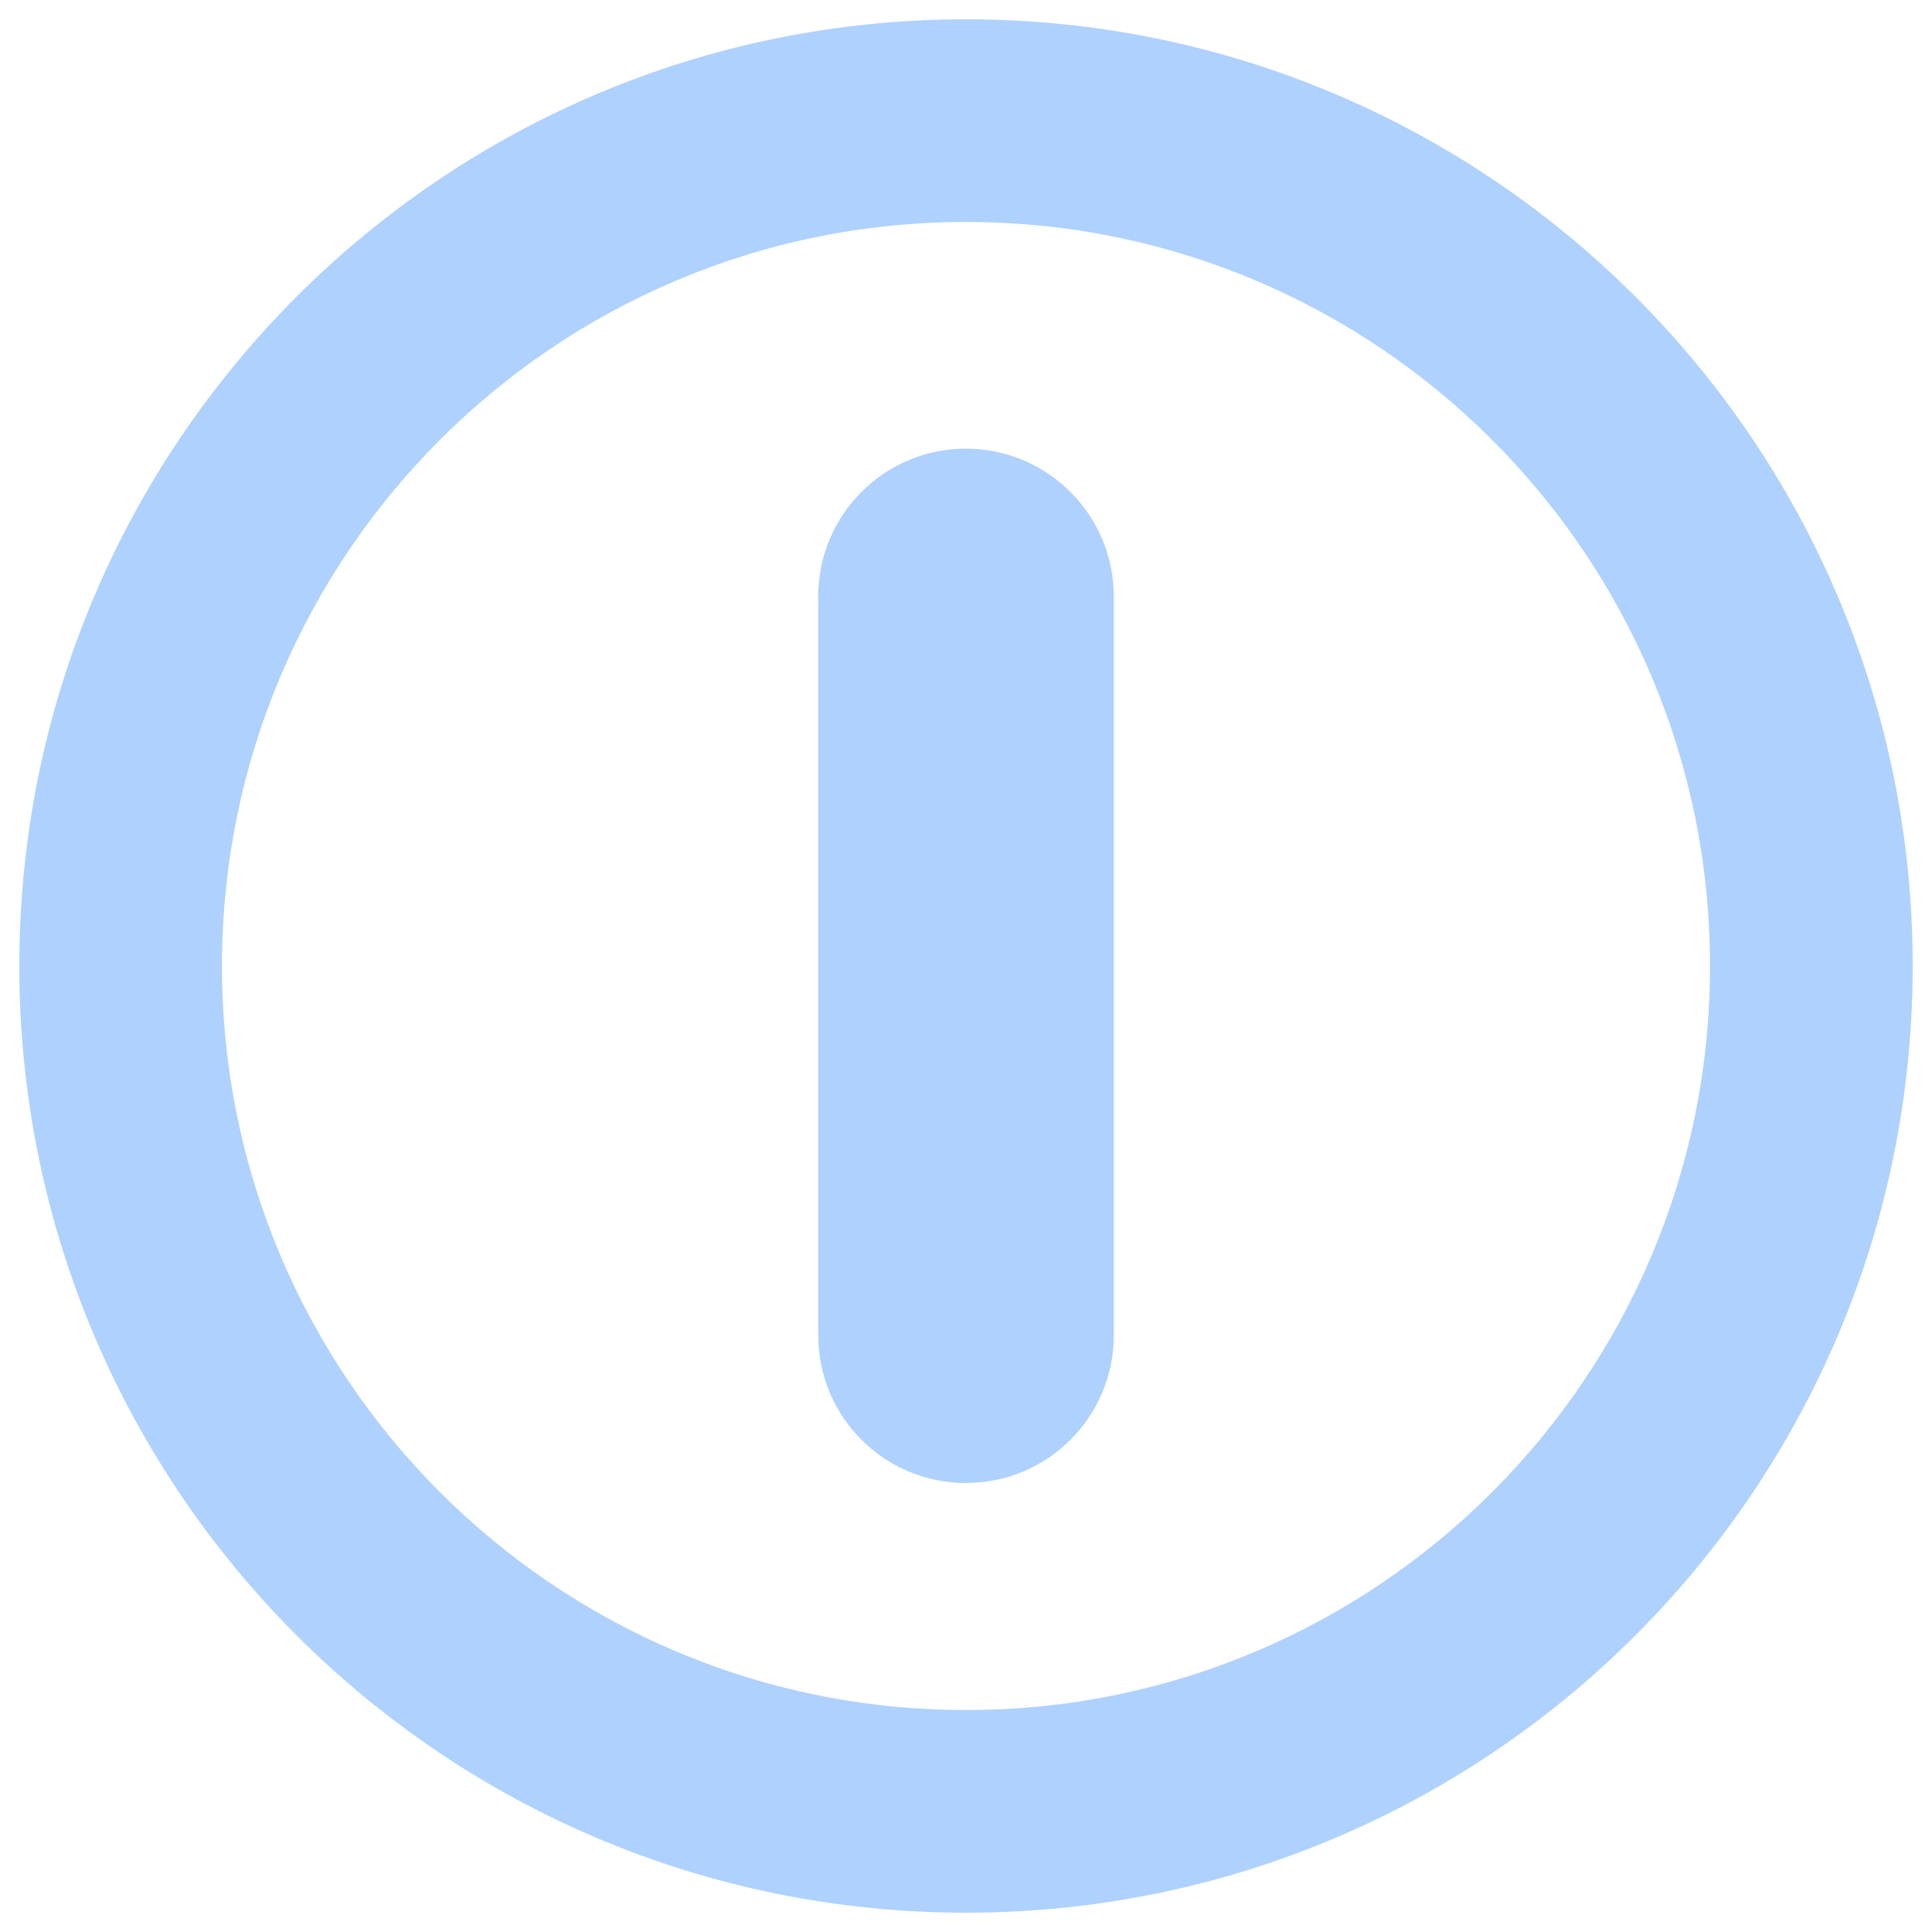
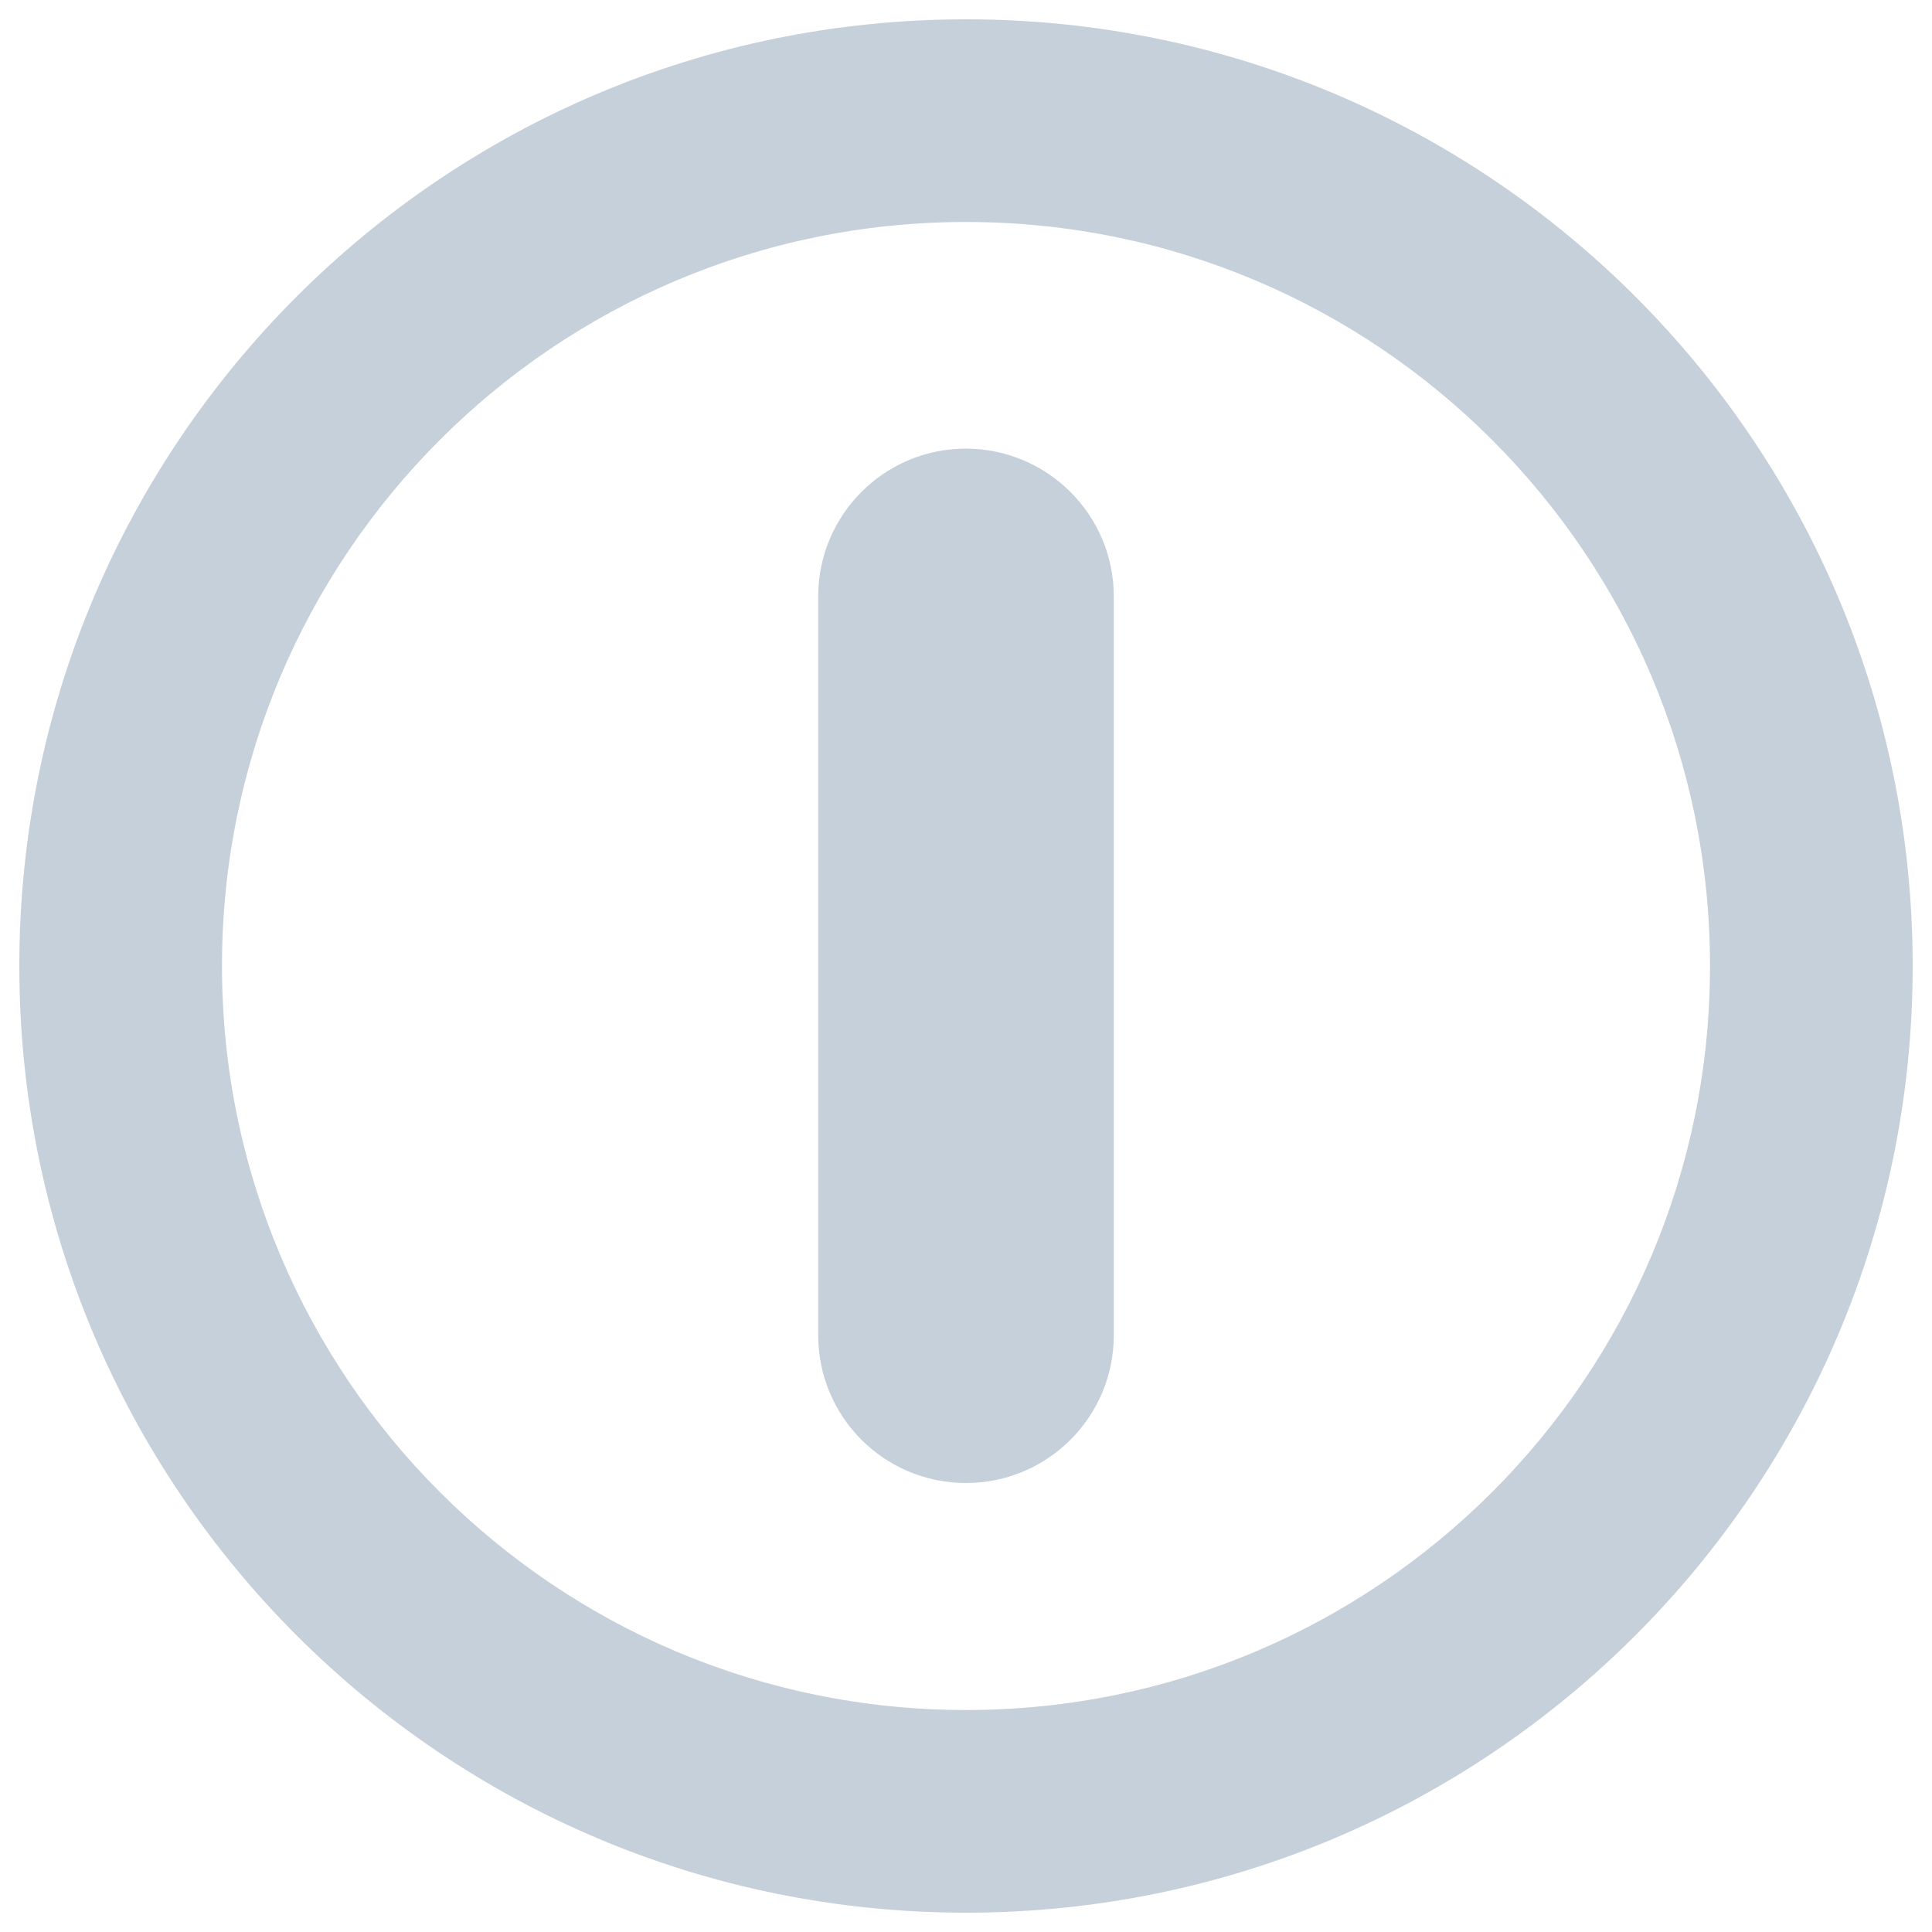
- <svg xmlns="http://www.w3.org/2000/svg" fill="#AFD1FE" version="1.1" x="0px" y="0px" viewBox="0 0 1000 1000" enable-background="new 0 0 1000 1000" xml:space="preserve">
+ <svg xmlns="http://www.w3.org/2000/svg" fill="#C6D0DA" version="1.1" x="0px" y="0px" viewBox="0 0 1000 1000" enable-background="new 0 0 1000 1000" xml:space="preserve">
  <g>
    <g>
      <path d="M500,10C229.4,10,10,229.4,10,500s219.4,490,490,490s490-219.4,490-490S770.6,10,500,10z M500,885.1c-212.7,0-385.1-172.4-385.1-385.1S287.3,114.9,500,114.9S885.1,287.3,885.1,500S712.7,885.1,500,885.1z M576.5,308.7v382.4c0,42.2-34.2,76.5-76.5,76.5c-42.3,0-76.5-34.2-76.5-76.5V308.7c0-42.2,34.2-76.5,76.5-76.5C542.2,232.3,576.5,266.5,576.5,308.7z" />
    </g>
    <g />
    <g />
    <g />
    <g />
    <g />
    <g />
    <g />
    <g />
    <g />
    <g />
    <g />
    <g />
    <g />
    <g />
    <g />
  </g>
</svg>
